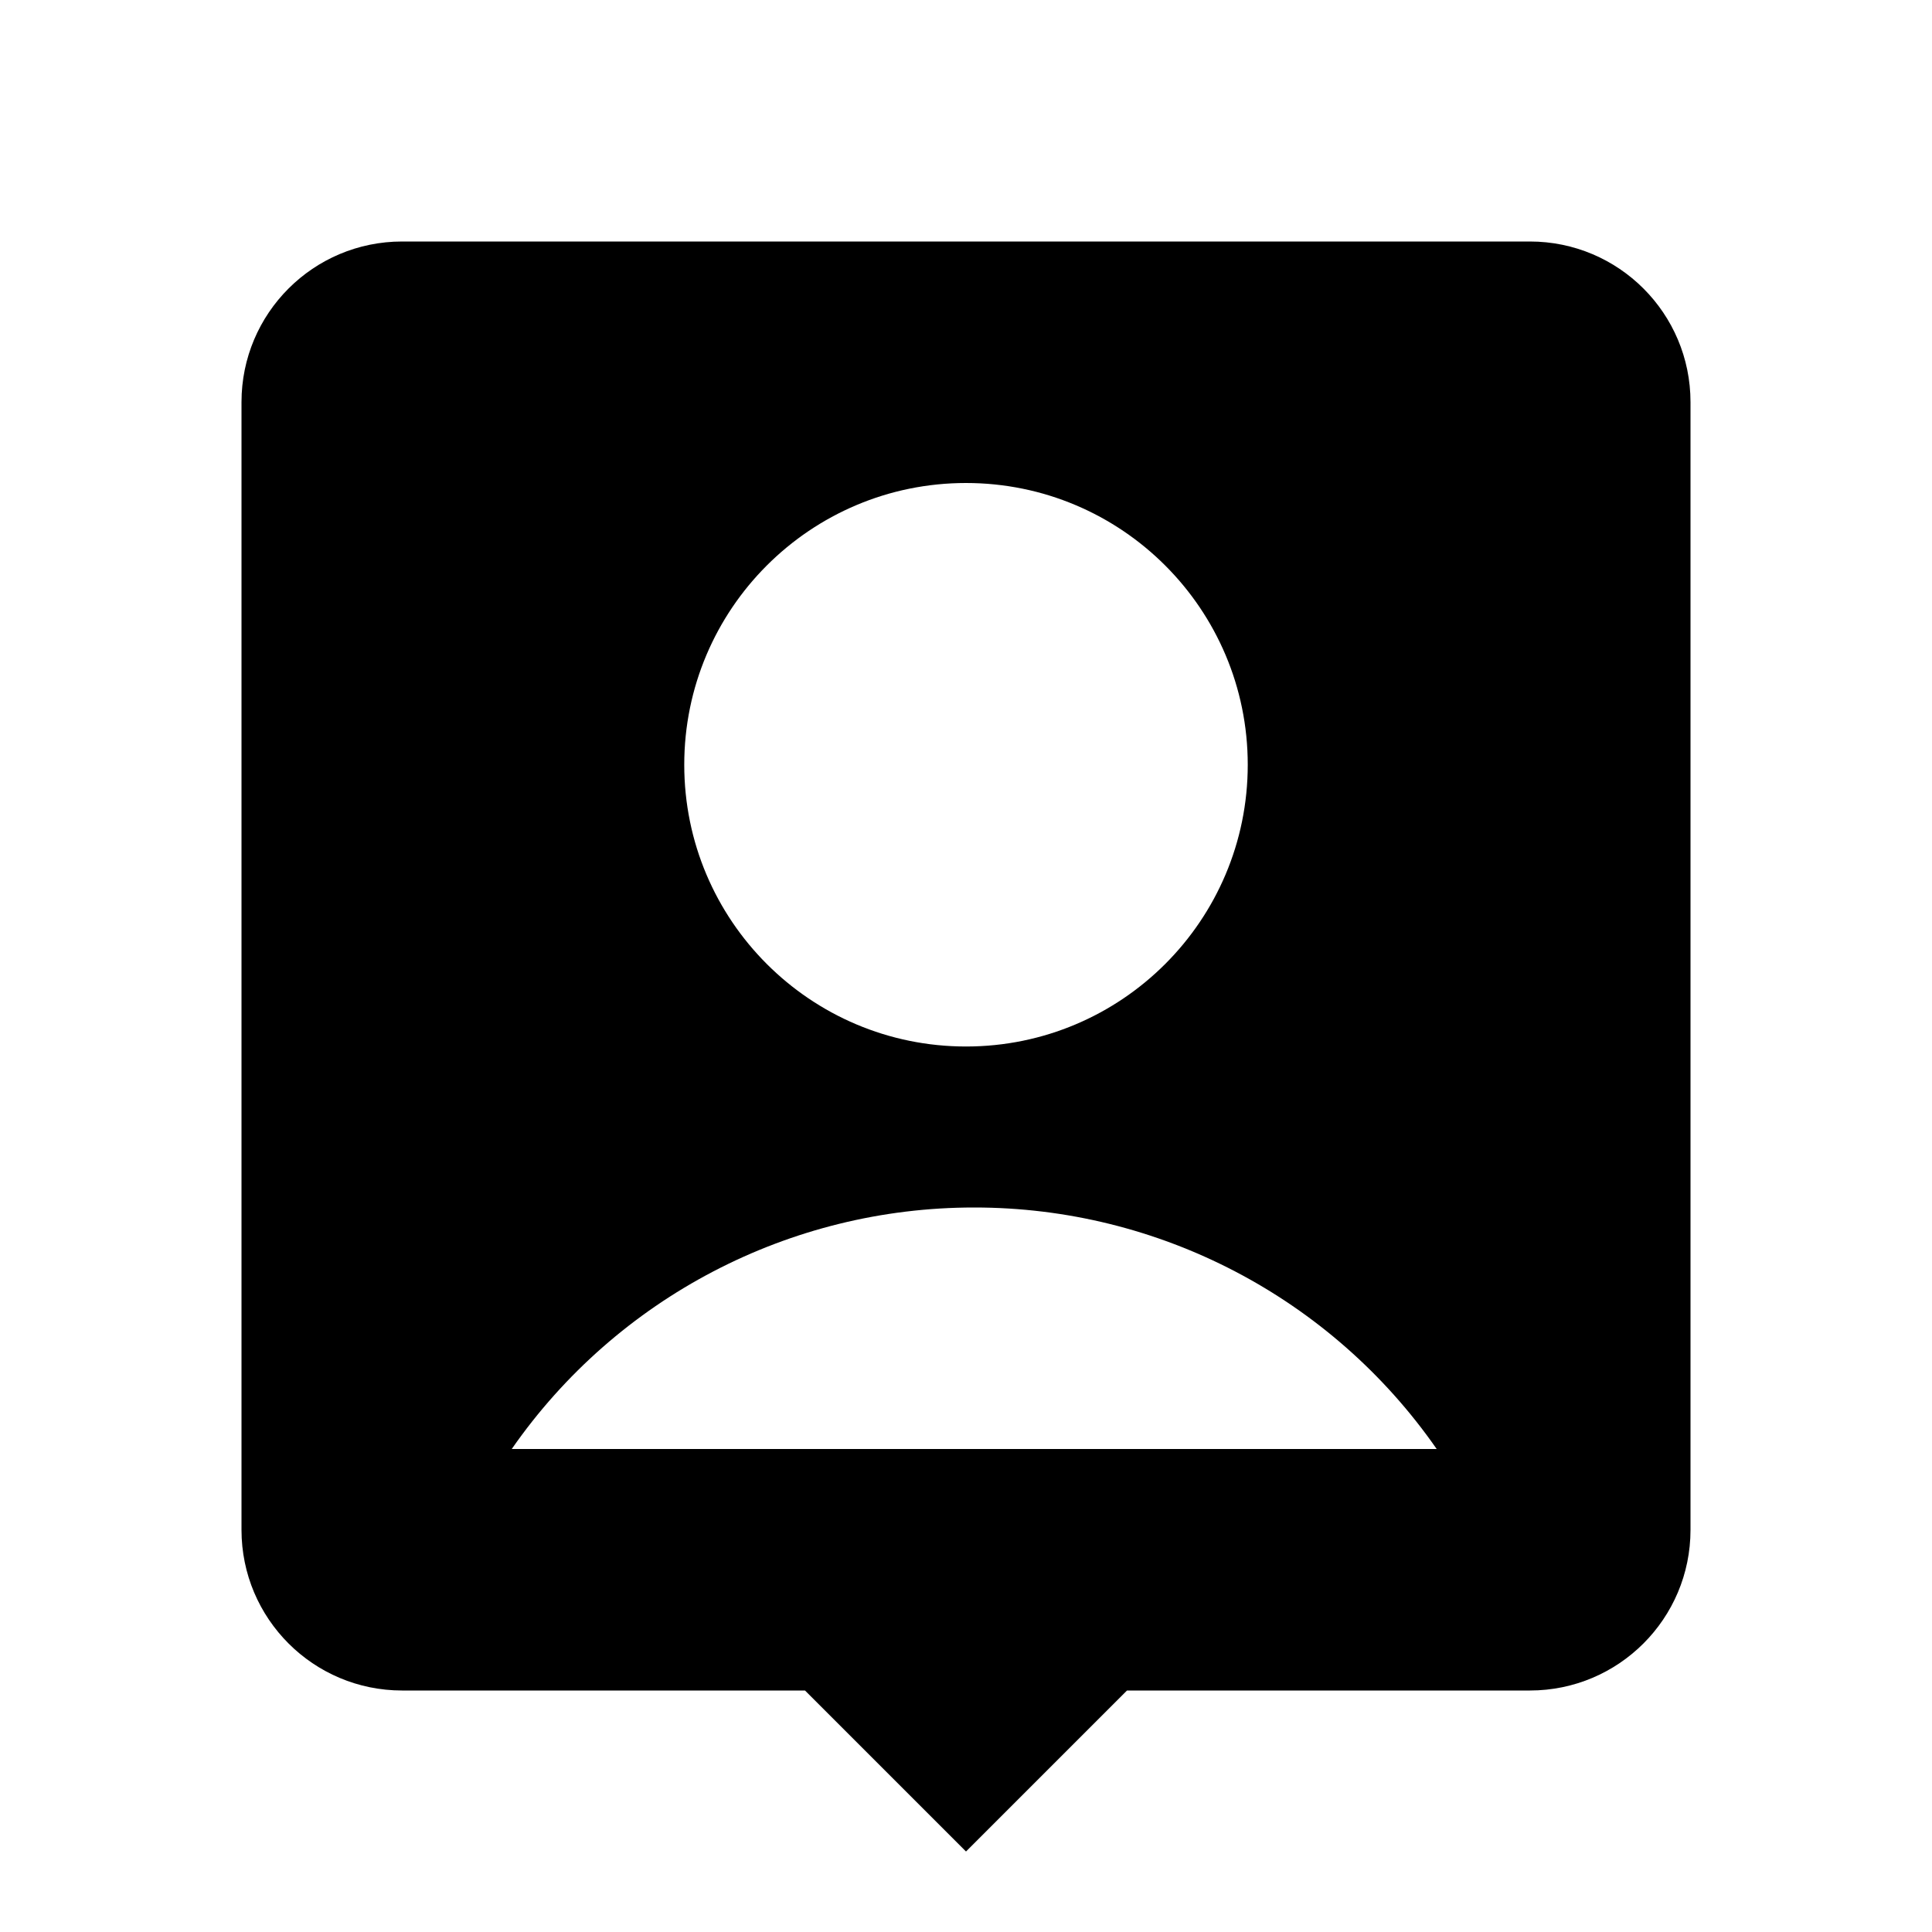
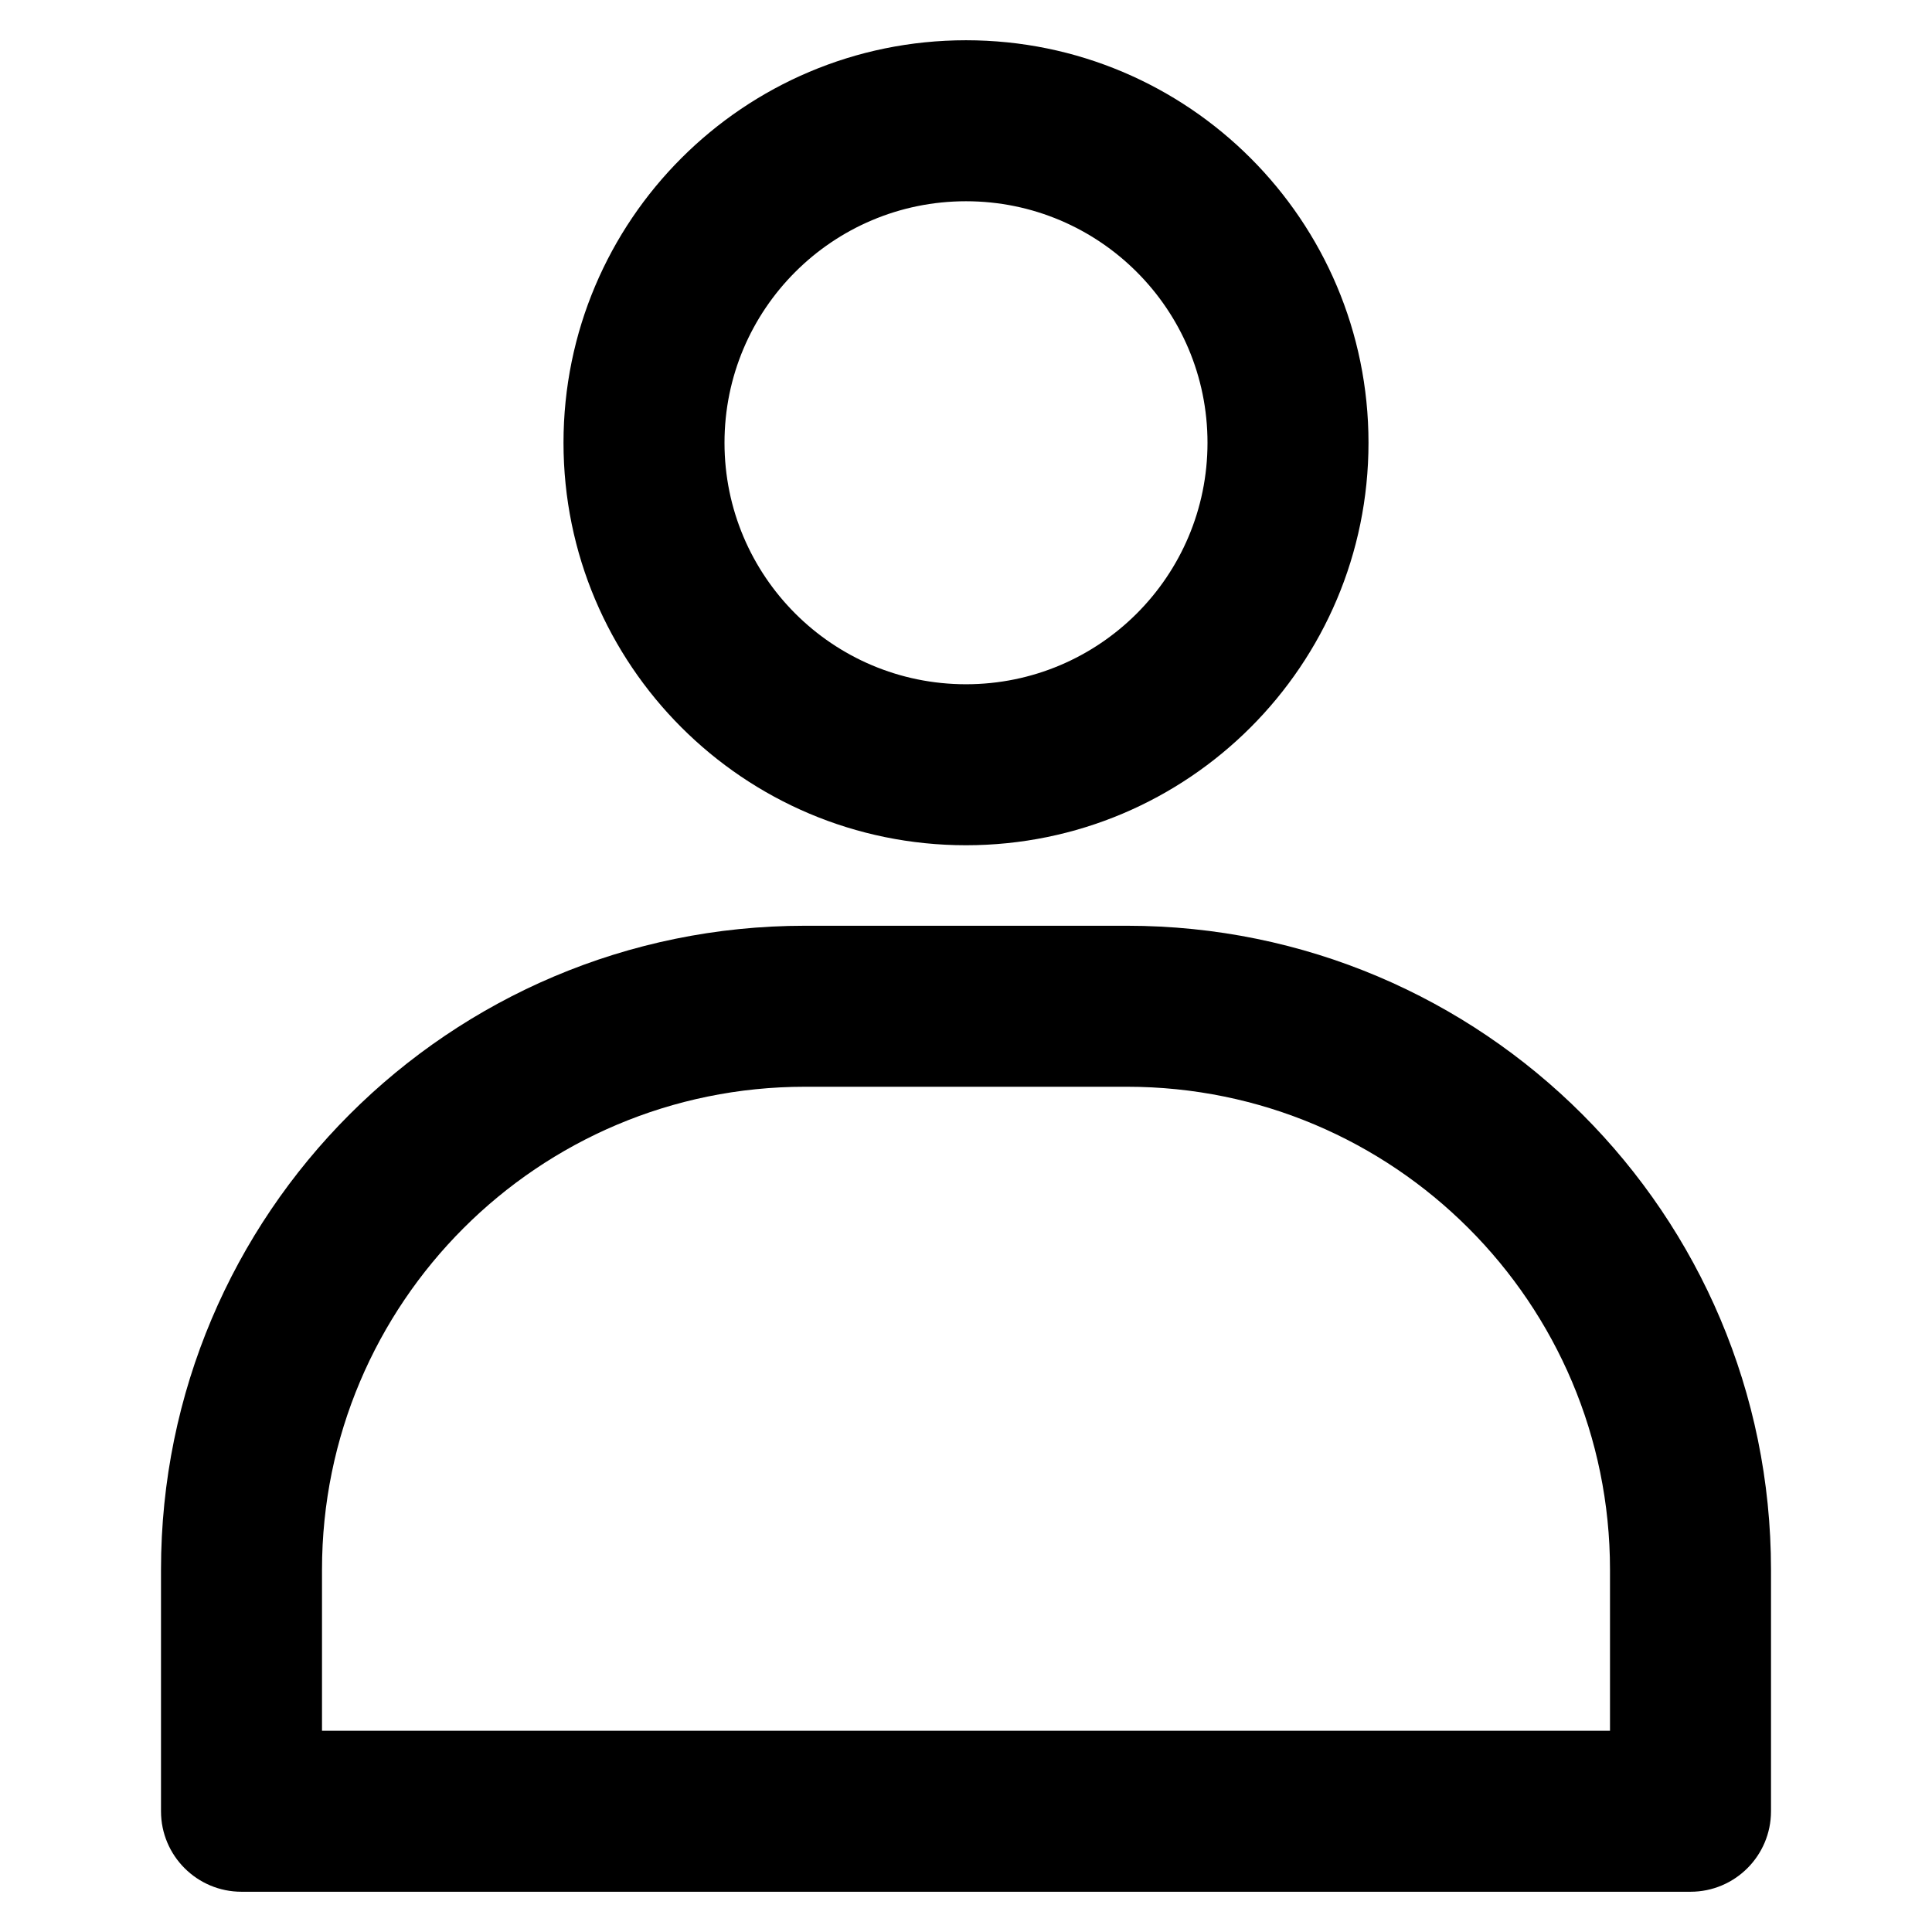
- <svg xmlns="http://www.w3.org/2000/svg" width="800px" height="800px" viewBox="0 0 24 24">
-   <g>
-     <path fill="none" d="M0 0h24v24H0z" />
-     <path d="M14 21l-2 2-2-2H4.995A1.995 1.995 0 0 1 3 19.005V4.995C3 3.893 3.893 3 4.995 3h14.01C20.107 3 21 3.893 21 4.995v14.01A1.995 1.995 0 0 1 19.005 21H14zm-7.643-3h11.49a6.992 6.992 0 0 0-5.745-3 6.992 6.992 0 0 0-5.745 3zM12 13a3.5 3.5 0 1 0 0-7 3.5 3.5 0 0 0 0 7z" />
-   </g>
+ <svg xmlns="http://www.w3.org/2000/svg" fill="#000000" width="800px" height="800px" viewBox="0 0 48 48" data-name="Layer 1" id="Layer_1">
+   <path d="M24,21A10,10,0,1,1,34,11,10,10,0,0,1,24,21ZM24,5a6,6,0,1,0,6,6A6,6,0,0,0,24,5Z" />
+   <path d="M42,47H6a2,2,0,0,1-2-2V39A16,16,0,0,1,20,23h8A16,16,0,0,1,44,39v6A2,2,0,0,1,42,47ZM8,43H40V39A12,12,0,0,0,28,27H20A12,12,0,0,0,8,39Z" />
</svg>
